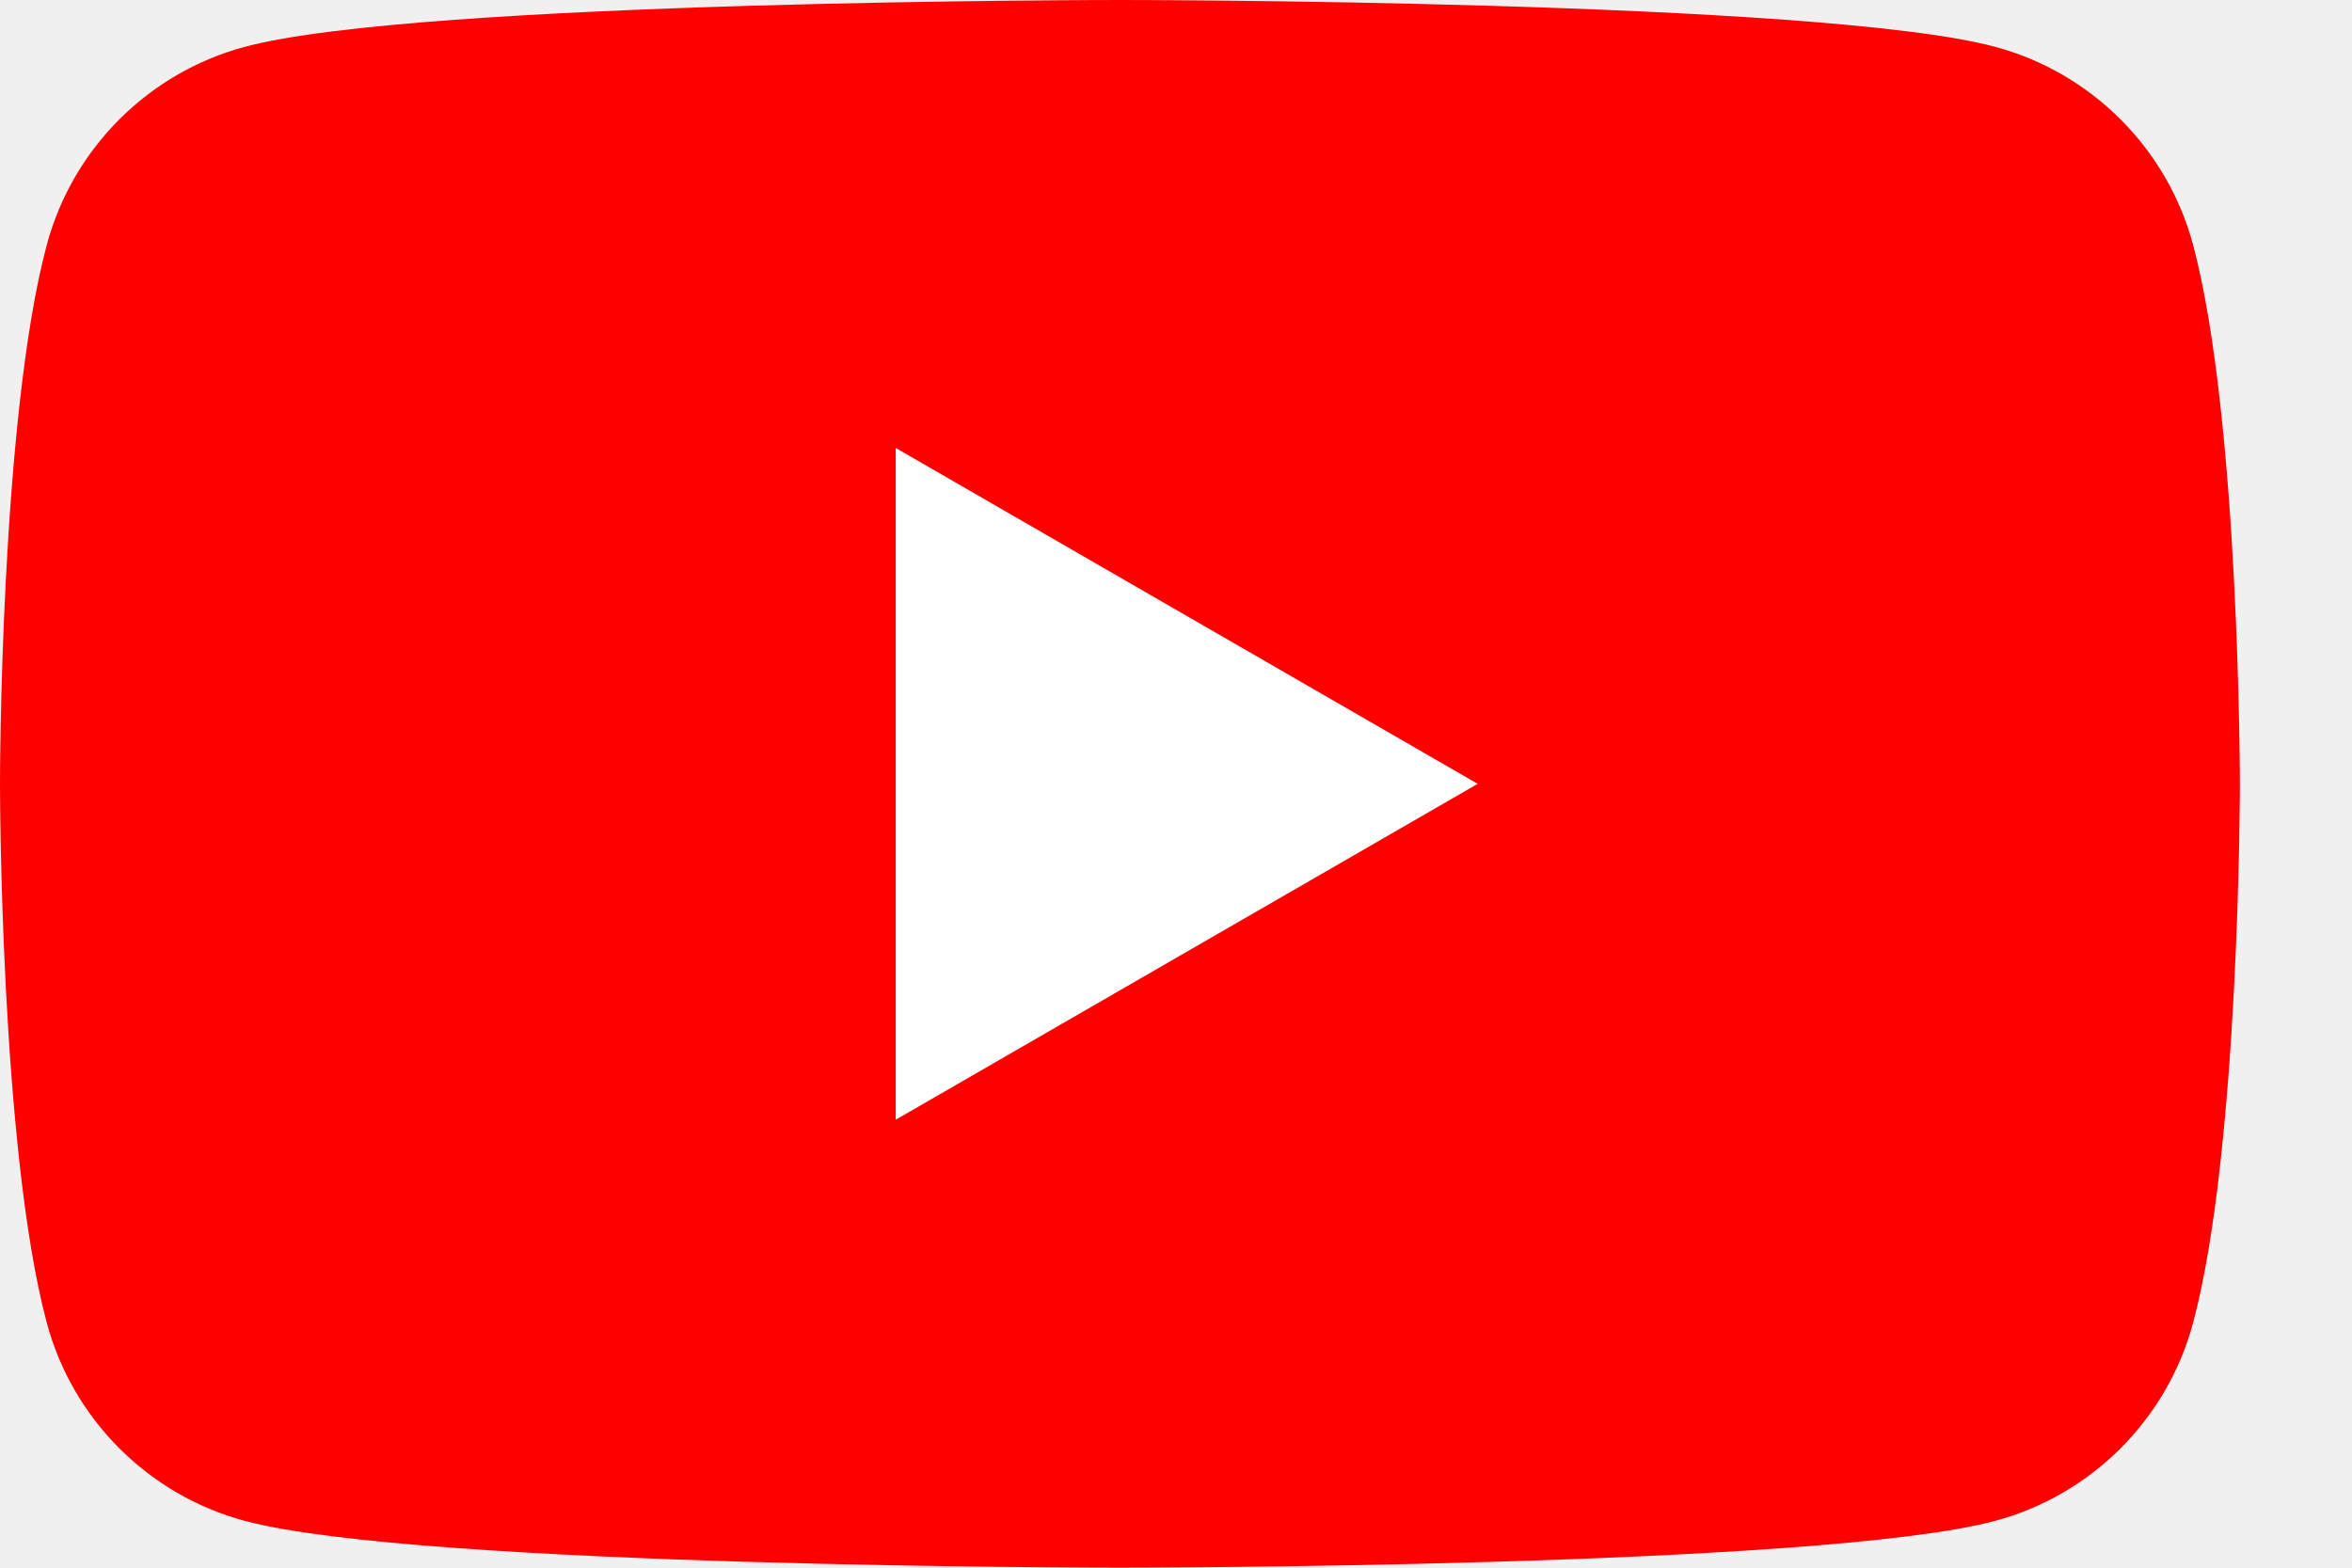
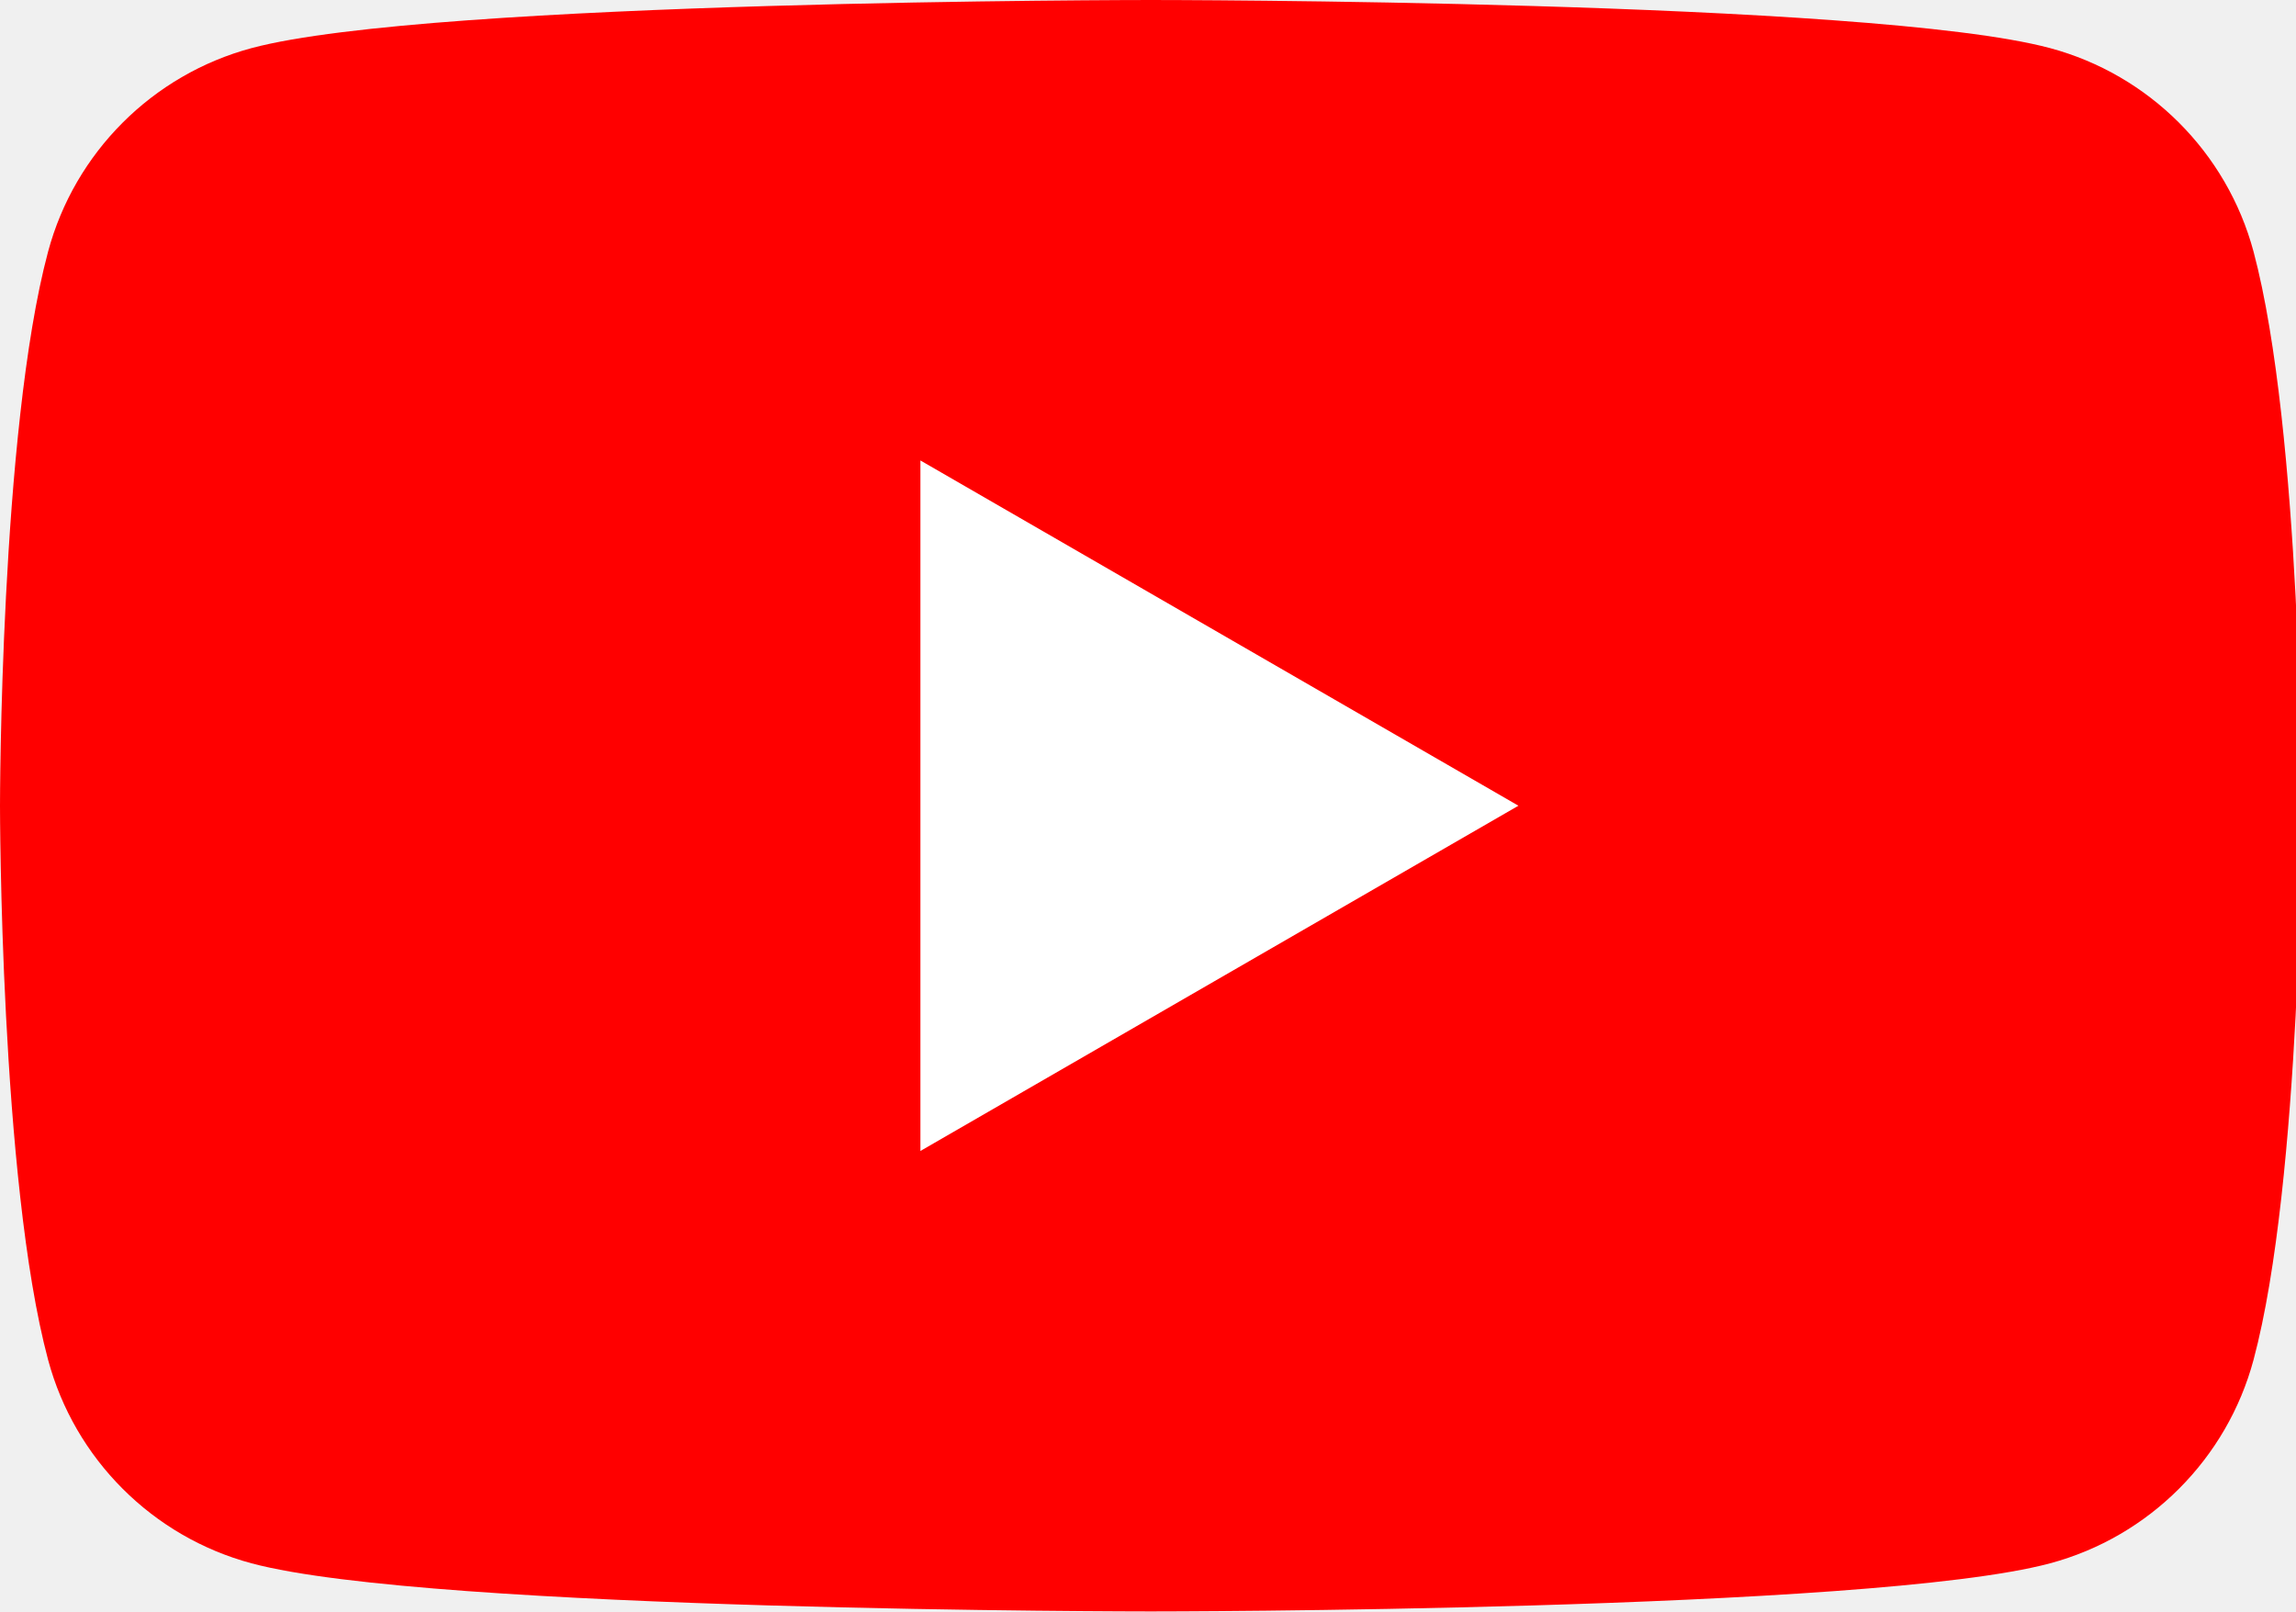
- <svg xmlns="http://www.w3.org/2000/svg" version="1.2" viewBox="0 0 30 20" preserveAspectRatio="xMidYMid meet" focusable="false" class="style-scope yt-icon" style="pointer-events: none; display: block; width: 100%; height: 100%;">
+ <svg xmlns="http://www.w3.org/2000/svg" version="1.2" viewBox="0 0 28.5 20" preserveAspectRatio="xMidYMid meet" focusable="false" class="style-scope yt-icon" style="pointer-events: none; display: block; width: 100%; height: 100%;">
  <g viewBox="0 0 90 20" preserveAspectRatio="xMidYMid meet" class="style-scope yt-icon">
    <g class="style-scope yt-icon">
      <path d="M27.973 3.123C27.643 1.893 26.677 0.927 25.447 0.597C23.22 2.24288e-07 14.285 0 14.285 0C14.285 0 5.35 2.24288e-07 3.123 0.597C1.893 0.927 0.927 1.893 0.597 3.123C2.24288e-07 5.35 0 10 0 10C0 10 2.24288e-07 14.65 0.597 16.877C0.927 18.107 1.893 19.073 3.123 19.403C5.35 20 14.285 20 14.285 20C14.285 20 23.22 20 25.447 19.403C26.677 19.073 27.643 18.107 27.973 16.877C28.57 14.65 28.57 10 28.57 10C28.57 10 28.568 5.35 27.973 3.123Z" fill="#f00" class="style-scope yt-icon" />
      <path d="M11.425 14.285L18.848 10L11.425 5.715V14.285Z" fill="white" class="style-scope yt-icon" />
    </g>
  </g>
</svg>
